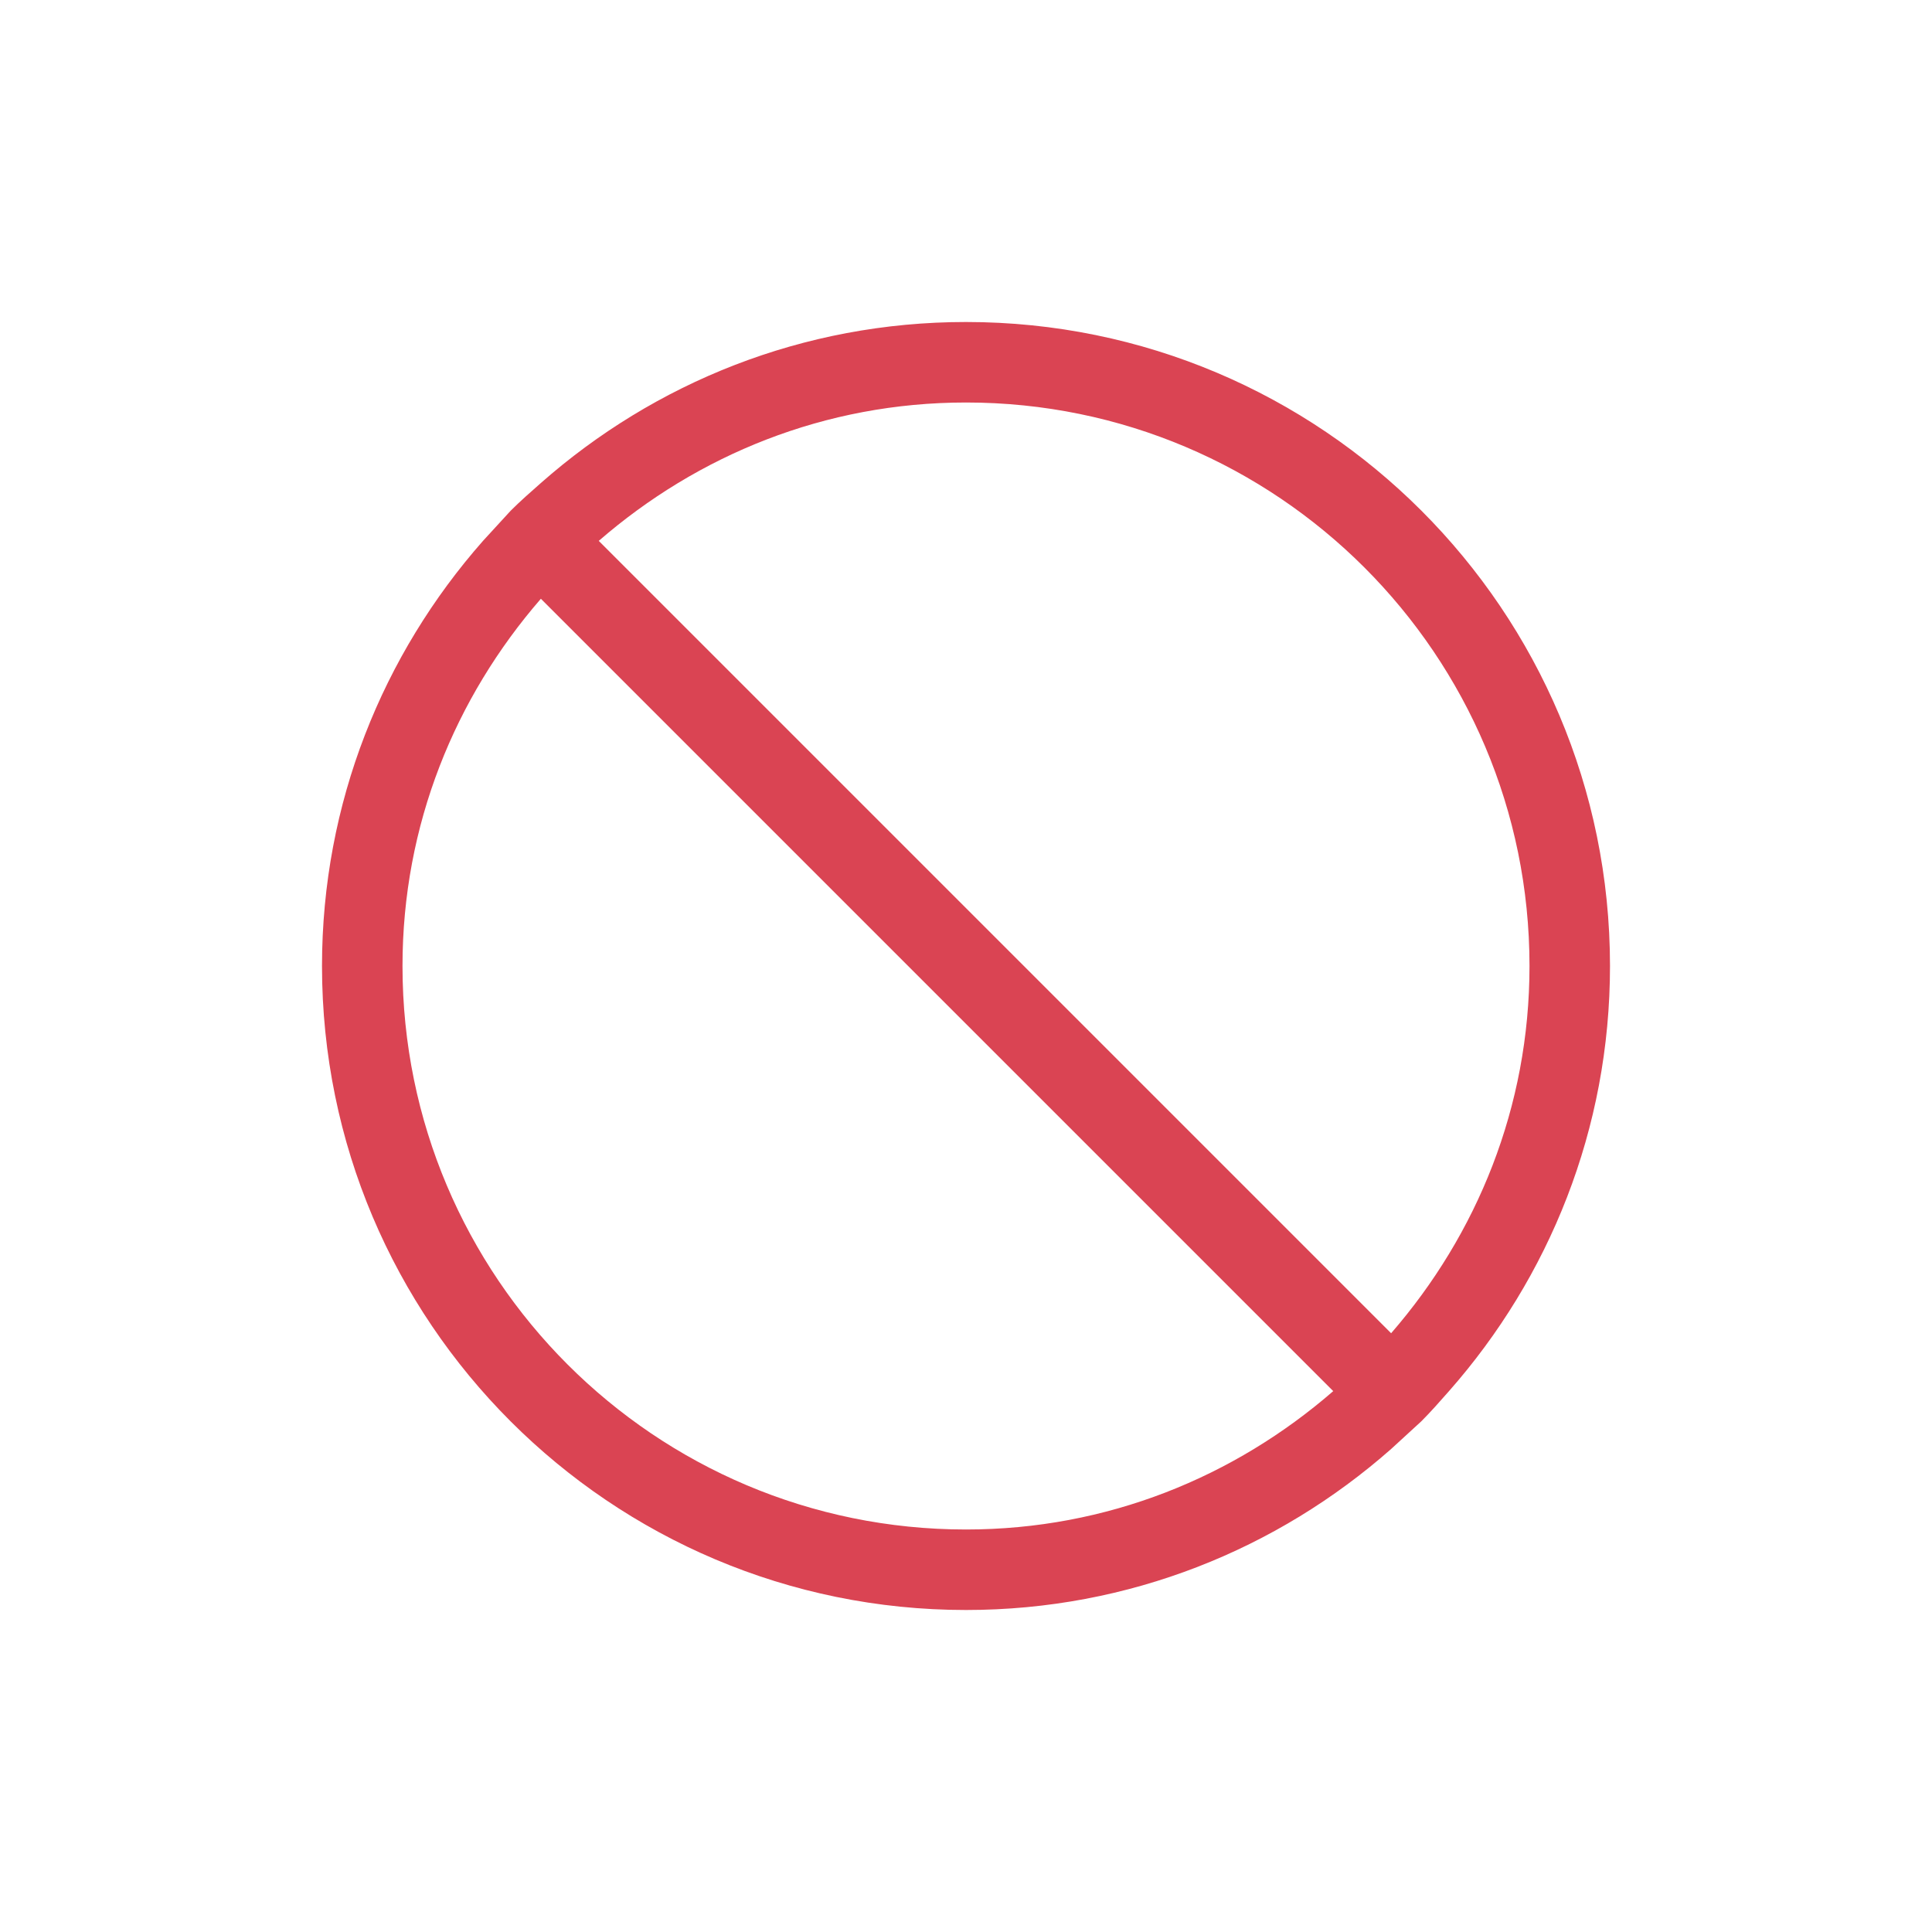
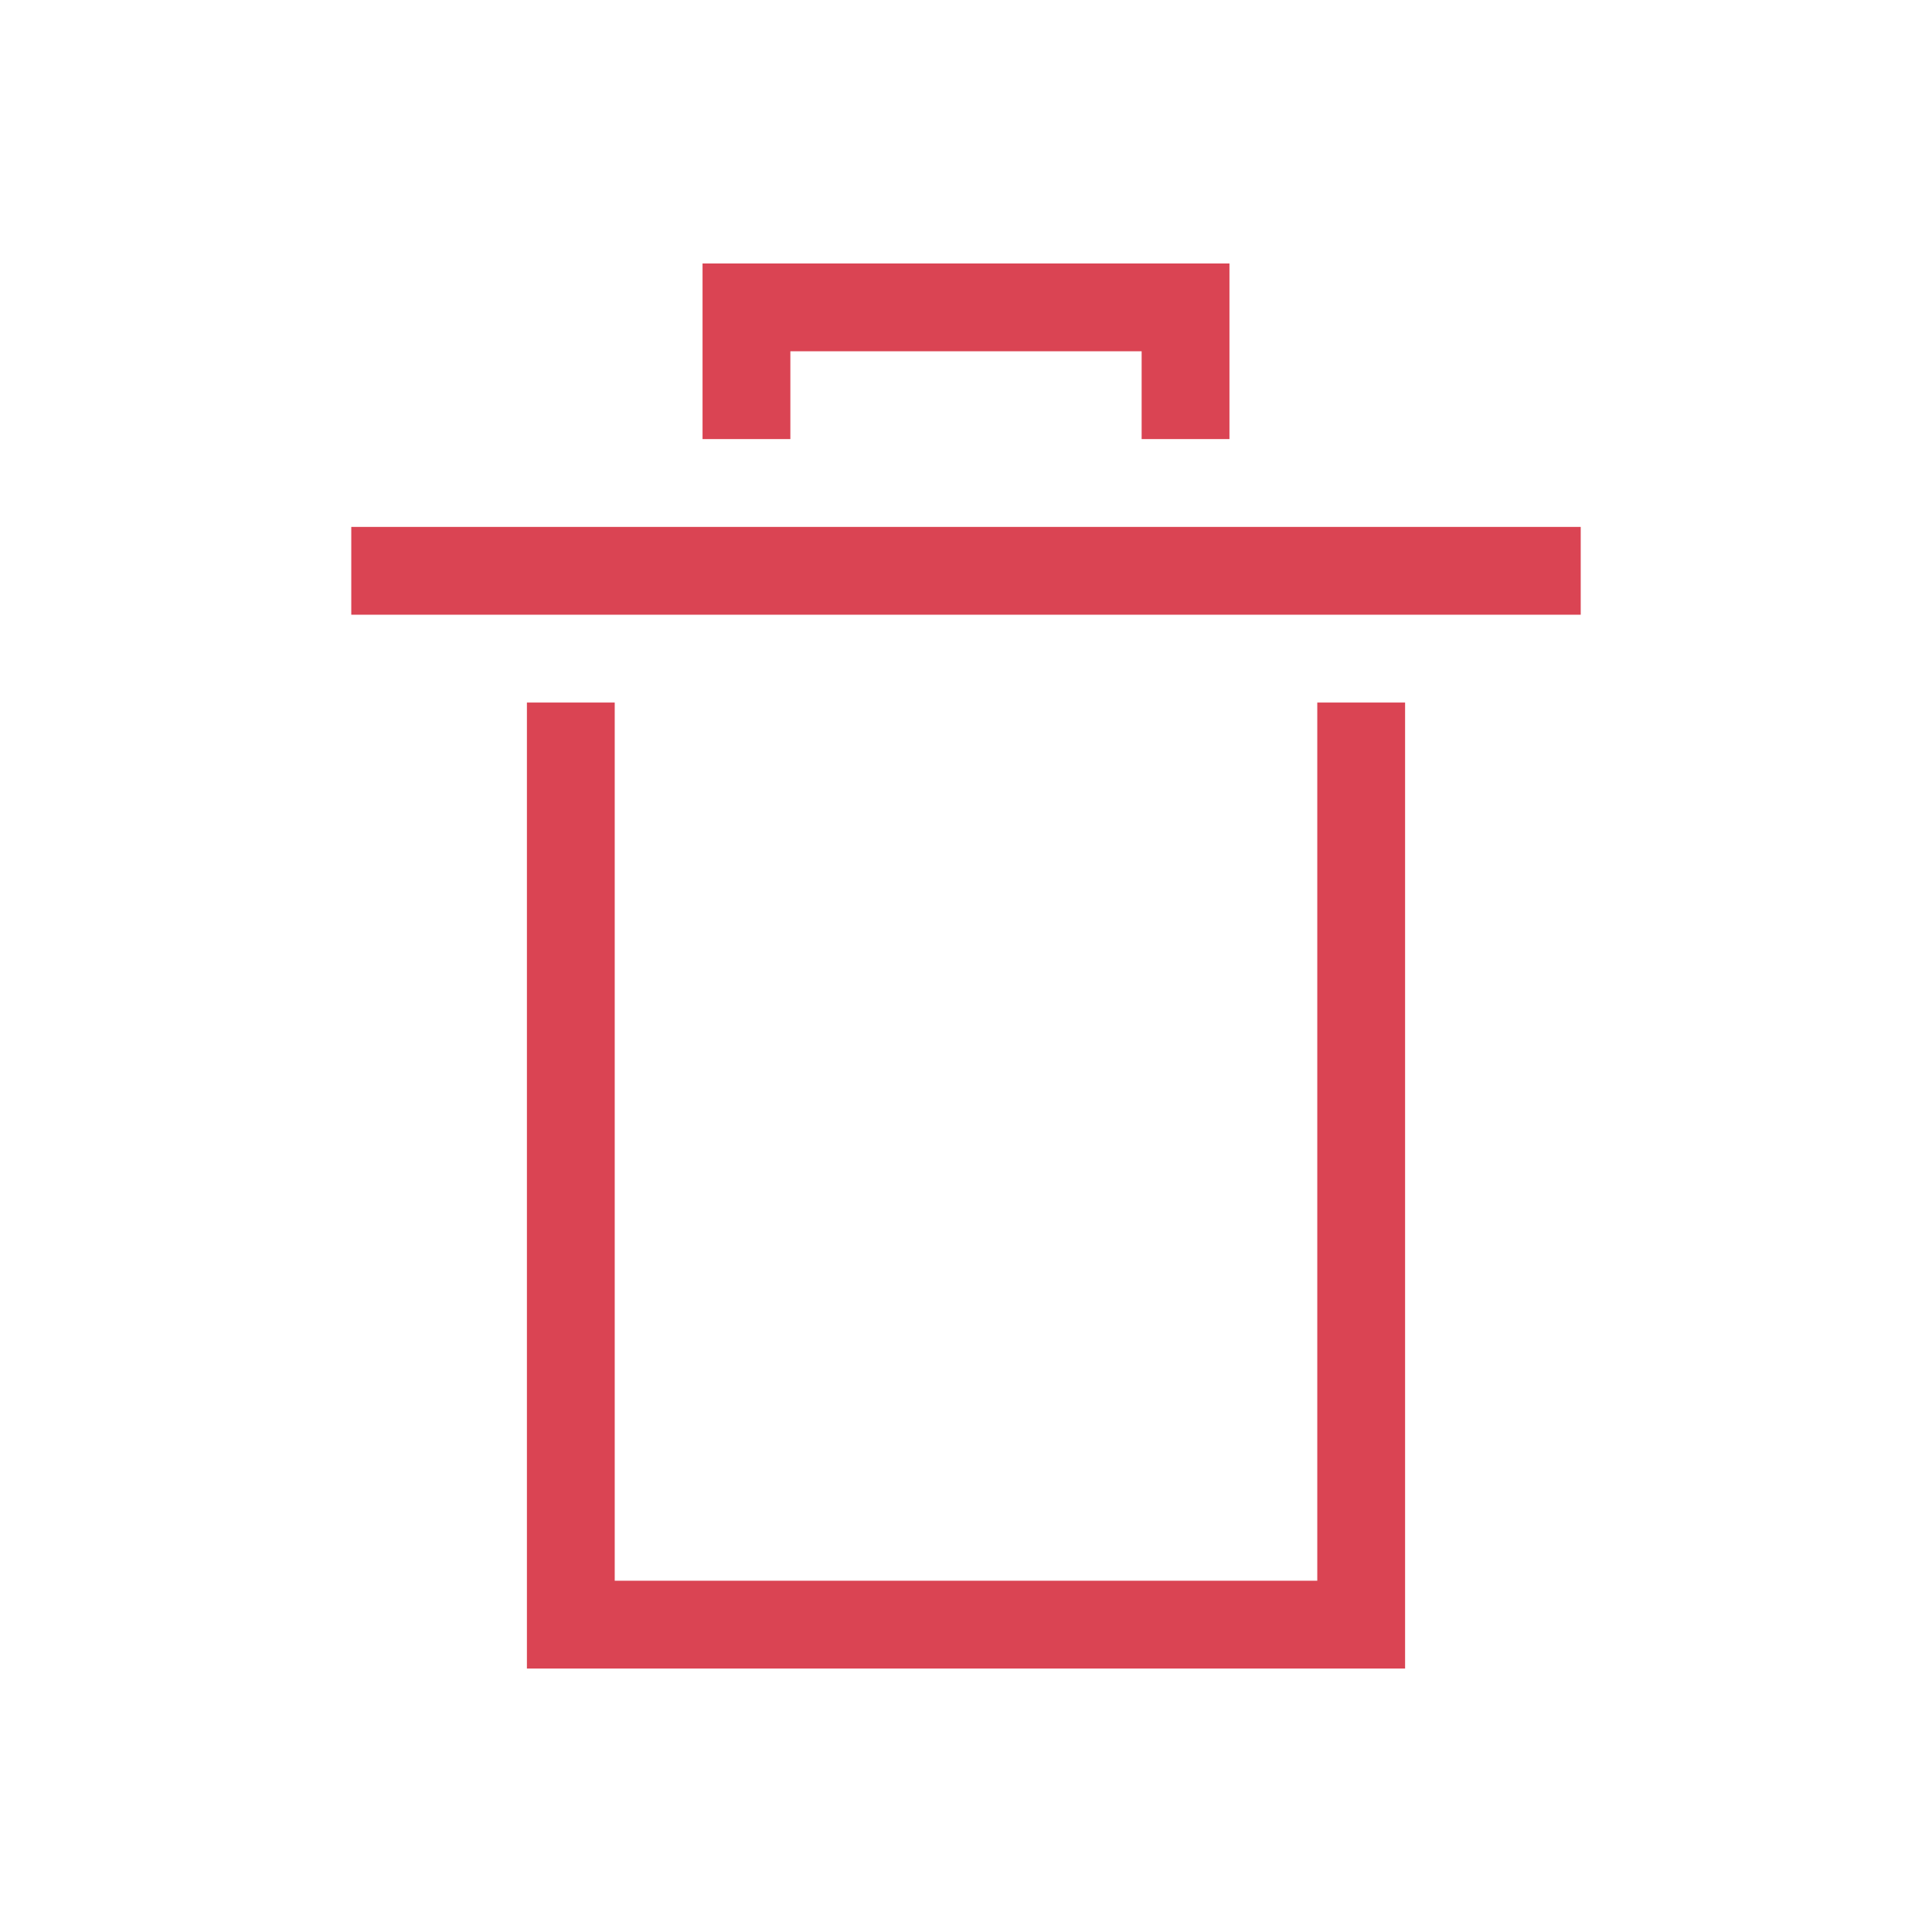
- <svg xmlns="http://www.w3.org/2000/svg" width="24" height="24" id="svg3760" version="1.1">
-   <defs id="defs3762" />
-   <g id="layer1" transform="translate(-550.2857,-606.6479)">
-     <path style="fill:#da4453;fill-opacity:1;stroke:none" d="M 12 4 C 9.972 4 8.129 4.757 6.719 6 C 6.593 6.111 6.463 6.225 6.344 6.344 L 6 6.719 C 4.757 8.129 4 9.972 4 12 C 4 16.418 7.582 20 12 20 C 14.028 20 15.871 19.243 17.281 18 L 17.656 17.656 C 17.775 17.537 17.889 17.407 18 17.281 C 19.243 15.871 20 14.028 20 12 C 20 7.582 16.418 4 12 4 z M 12 5 C 15.866 5 19 8.134 19 12 C 19 13.754 18.347 15.334 17.281 16.562 L 7.438 6.719 C 8.666 5.653 10.246 5 12 5 z M 6.719 7.438 L 16.562 17.281 C 15.334 18.347 13.754 19 12 19 C 8.134 19 5 15.866 5 12 C 5 10.246 5.653 8.666 6.719 7.438 z " transform="translate(550.2857,606.6479)" id="rect4203" />
-   </g>
+ <svg xmlns="http://www.w3.org/2000/svg" viewBox="0 0 22 22">
+   <defs id="defs3051">
+     <style type="text/css" id="current-color-scheme">
+         .ColorScheme-NegativeText {
+             color:#da4453;
+         }
+         </style>
+   </defs>
+   <path style="fill:currentColor;fill-opacity:1;stroke:none" class="ColorScheme-NegativeText" d="M8 3v2h1V4h4v1h1V3H8M4 6v1h14V6H4m2 2v11h10V8h-1v10H7V8H6" />
</svg>
